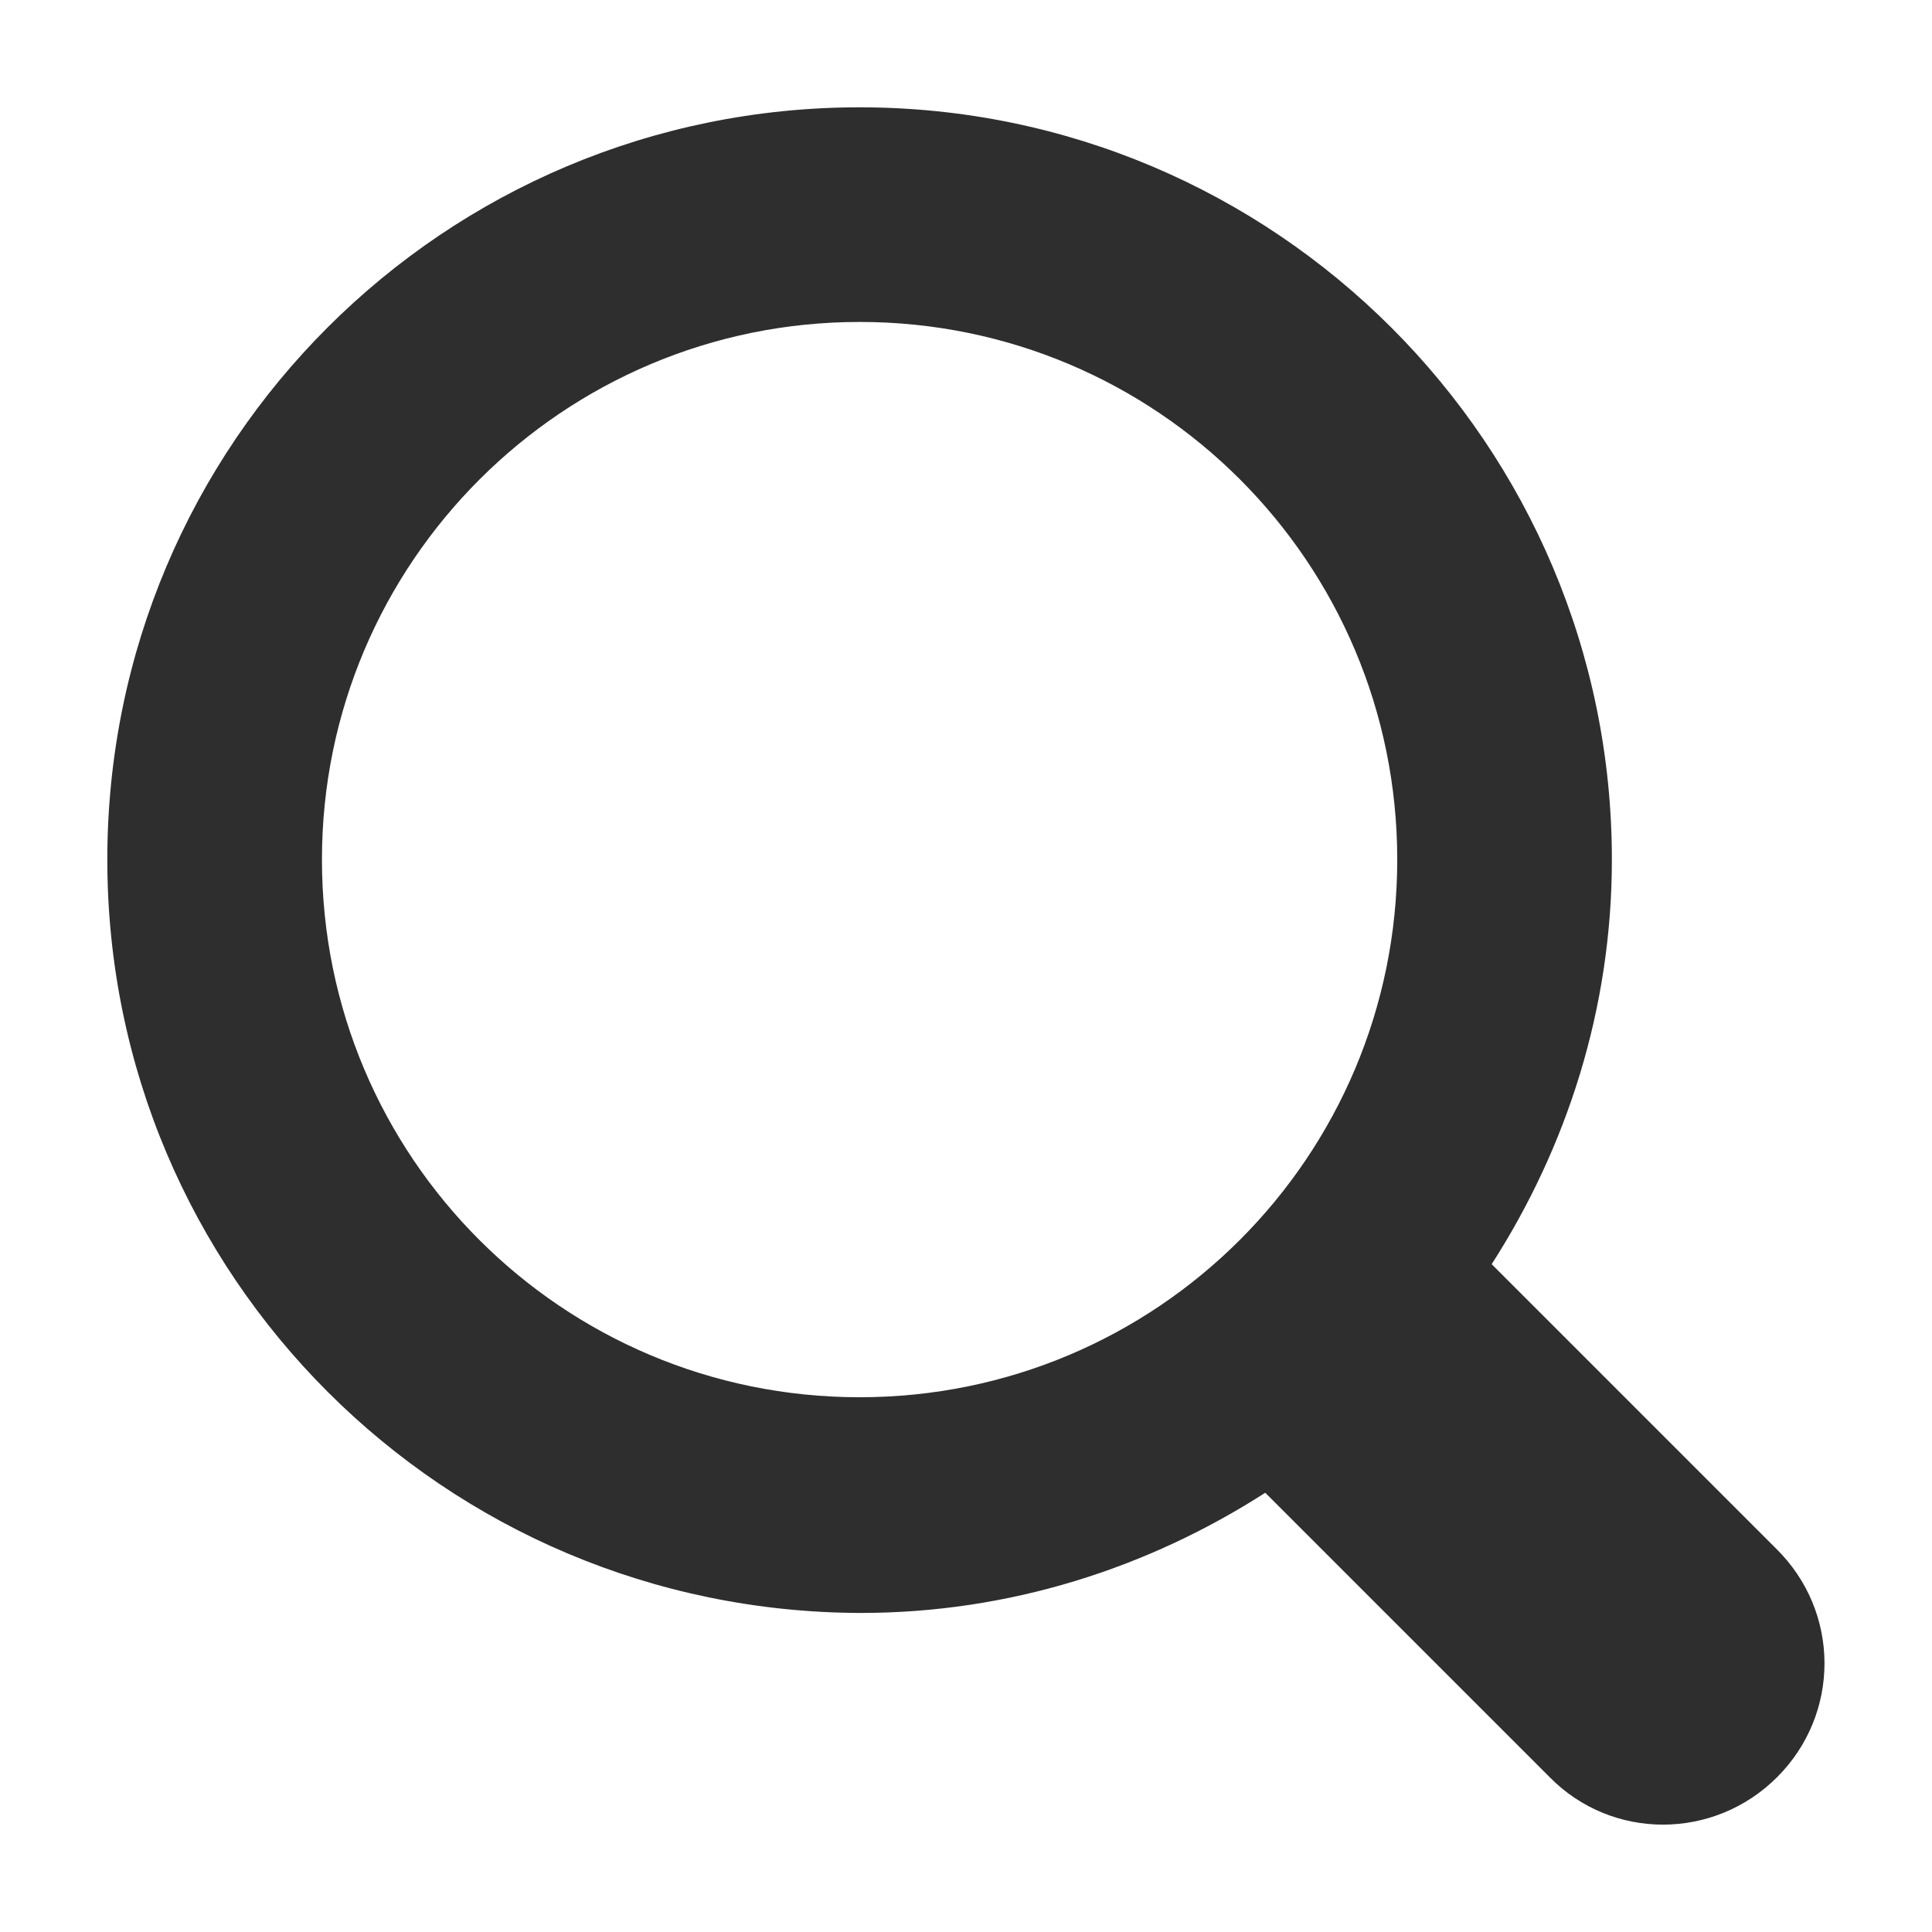
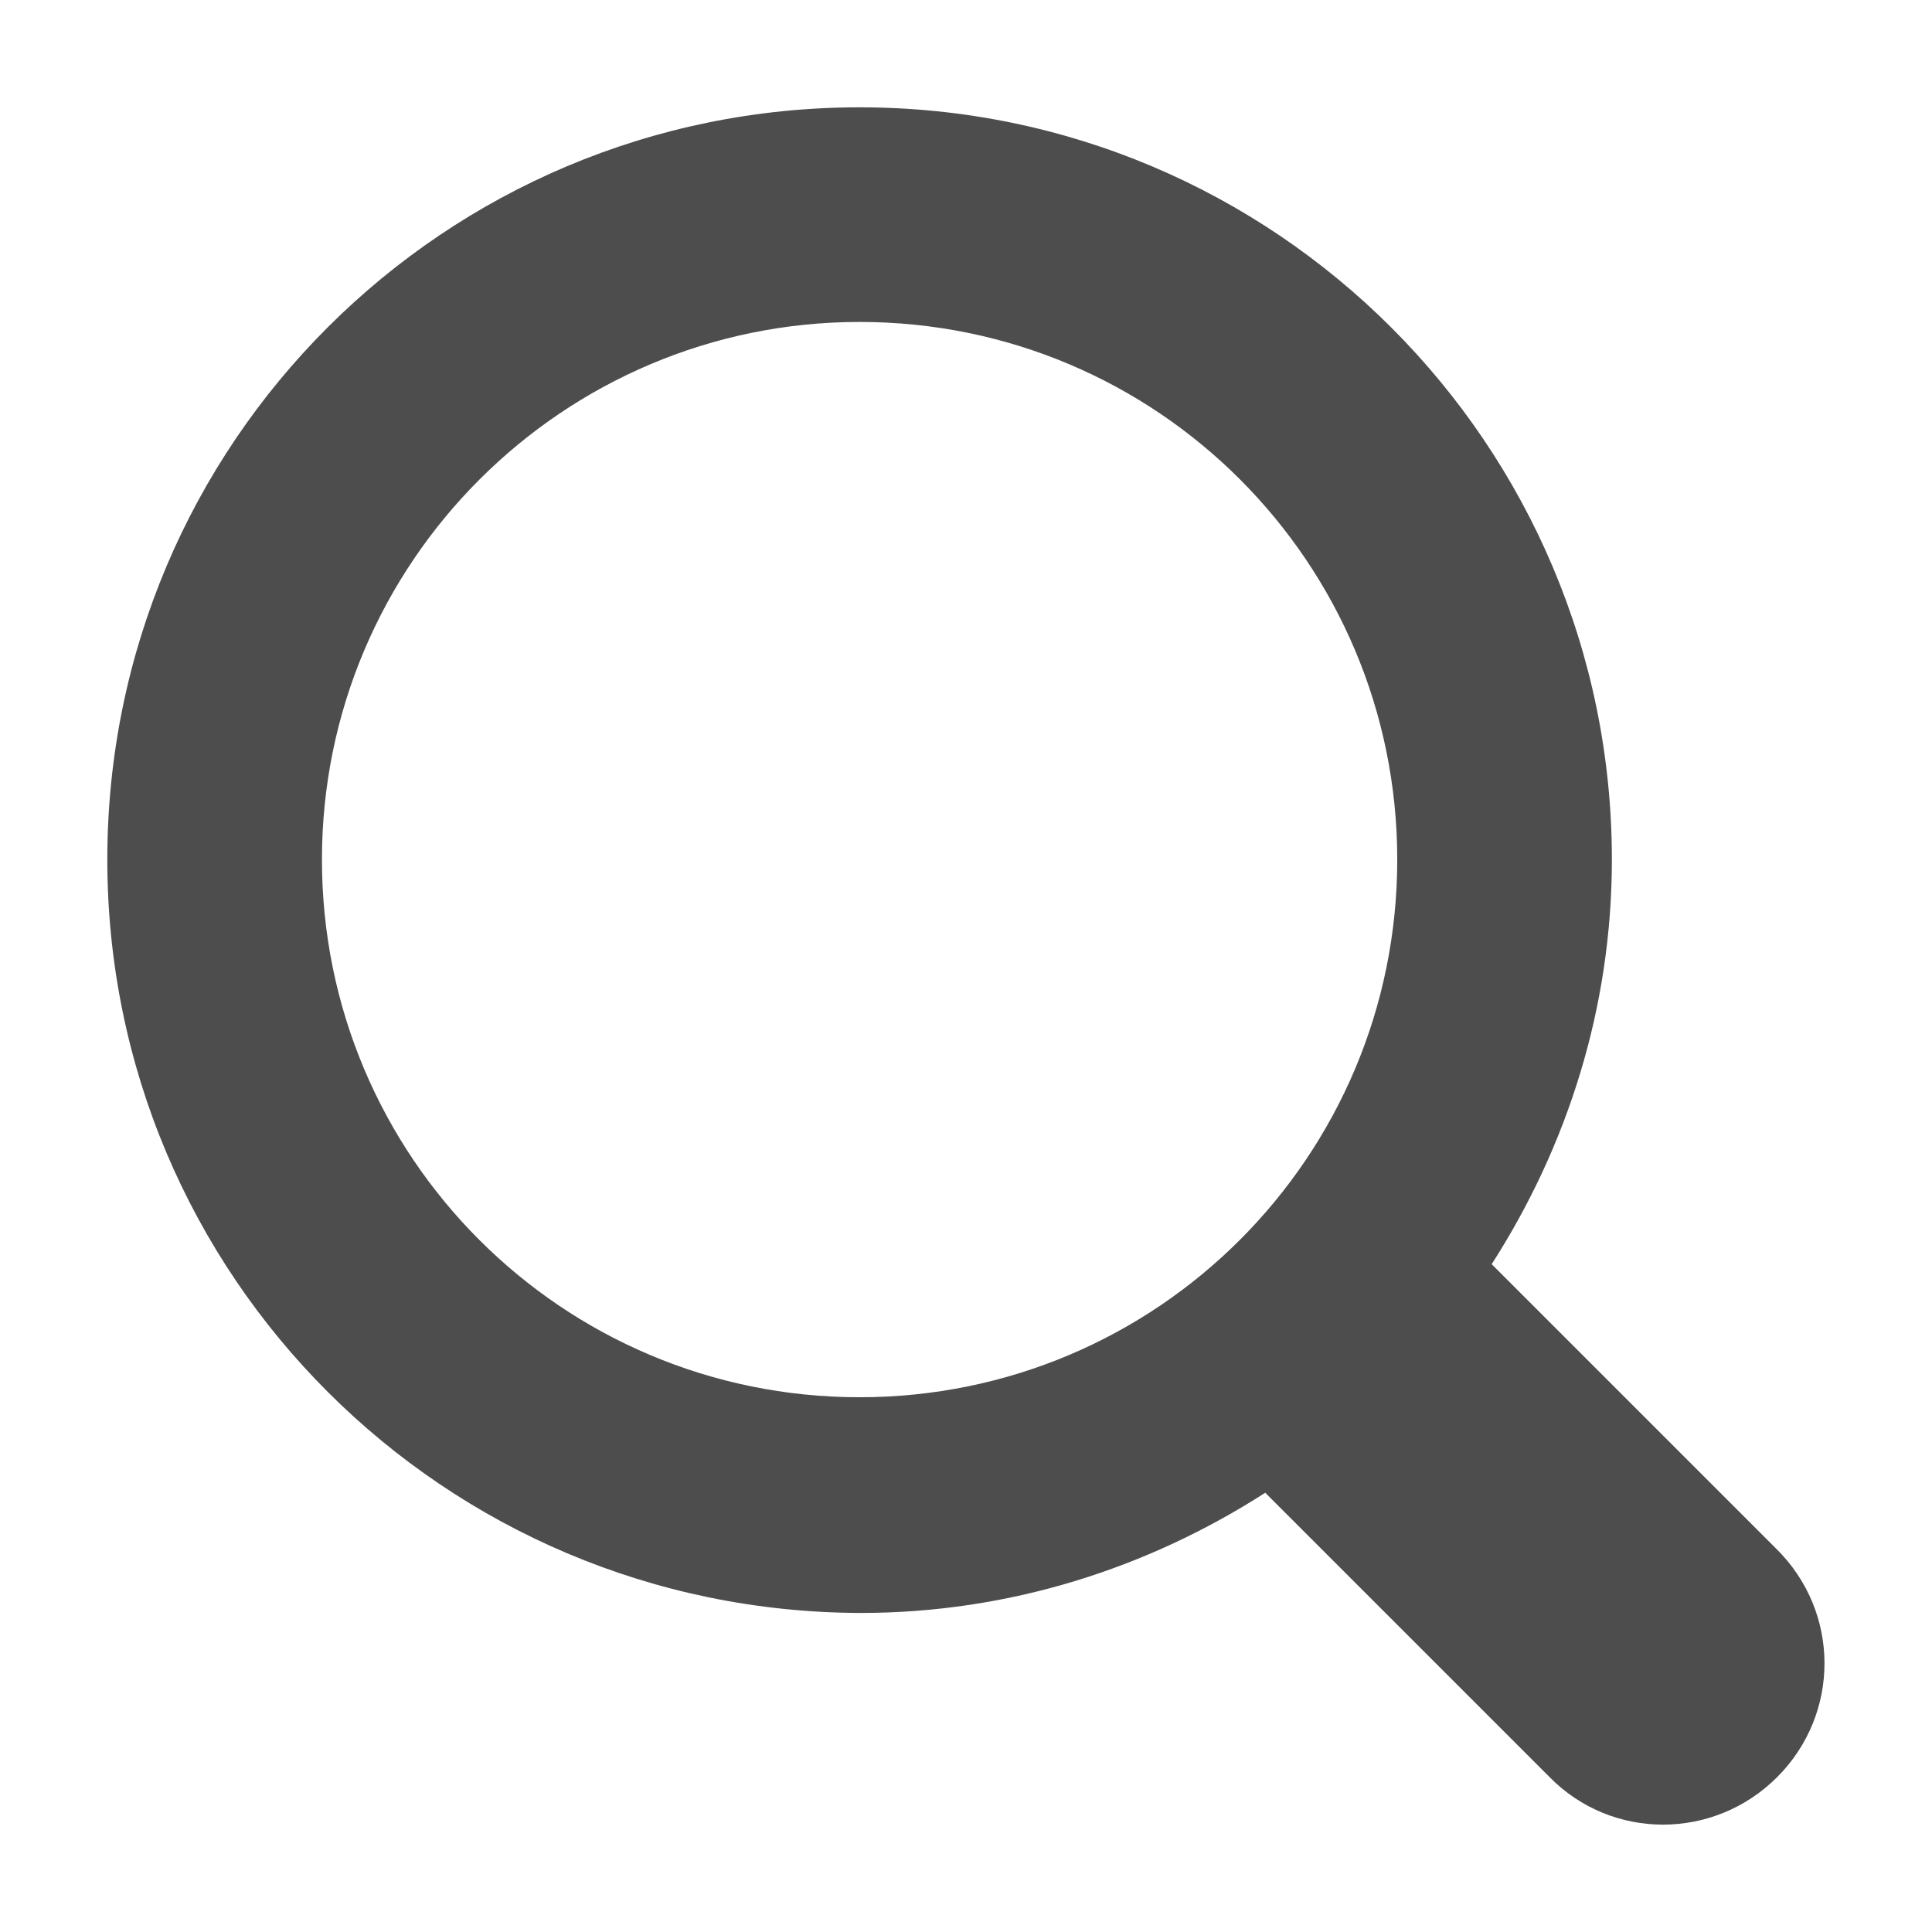
<svg xmlns="http://www.w3.org/2000/svg" viewBox="-1 -1 18.001 18.003" width="18.001" height="18.003" style="enable-background:new 0 0 16 16;">
  <defs>
    <style type="text/css">
- 	.st0{fill:#2e2e2e;}
+ 	.st0{fill:#4d4d4d;}
</style>
  </defs>
  <path class="st0" d="M 15.56 15.56 C 14.97 16.15 14.02 16.15 13.44 15.56 L 10.79 12.91 C 9.7 13.61 8.41 14.03 7.02 14.03 C 3.14 14.02 0 10.89 0 7.01 C 0 3.13 3.14 0 7.01 0 C 10.88 0 14.02 3.14 14.02 7.01 C 14.02 8.4 13.6 9.69 12.9 10.78 L 15.55 13.43 C 16.15 14.02 16.15 14.97 15.56 15.56 Z M 7.01 2 C 4.25 2 2 4.24 2 7.01 C 2 9.78 4.24 12.02 7.01 12.02 C 9.78 12.02 12.02 9.78 12.02 7.01 C 12.02 4.24 9.78 2 7.01 2 Z" transform="matrix(1, 0, 0, 1, 0, 2.220446049250313e-16)" />
</svg>
